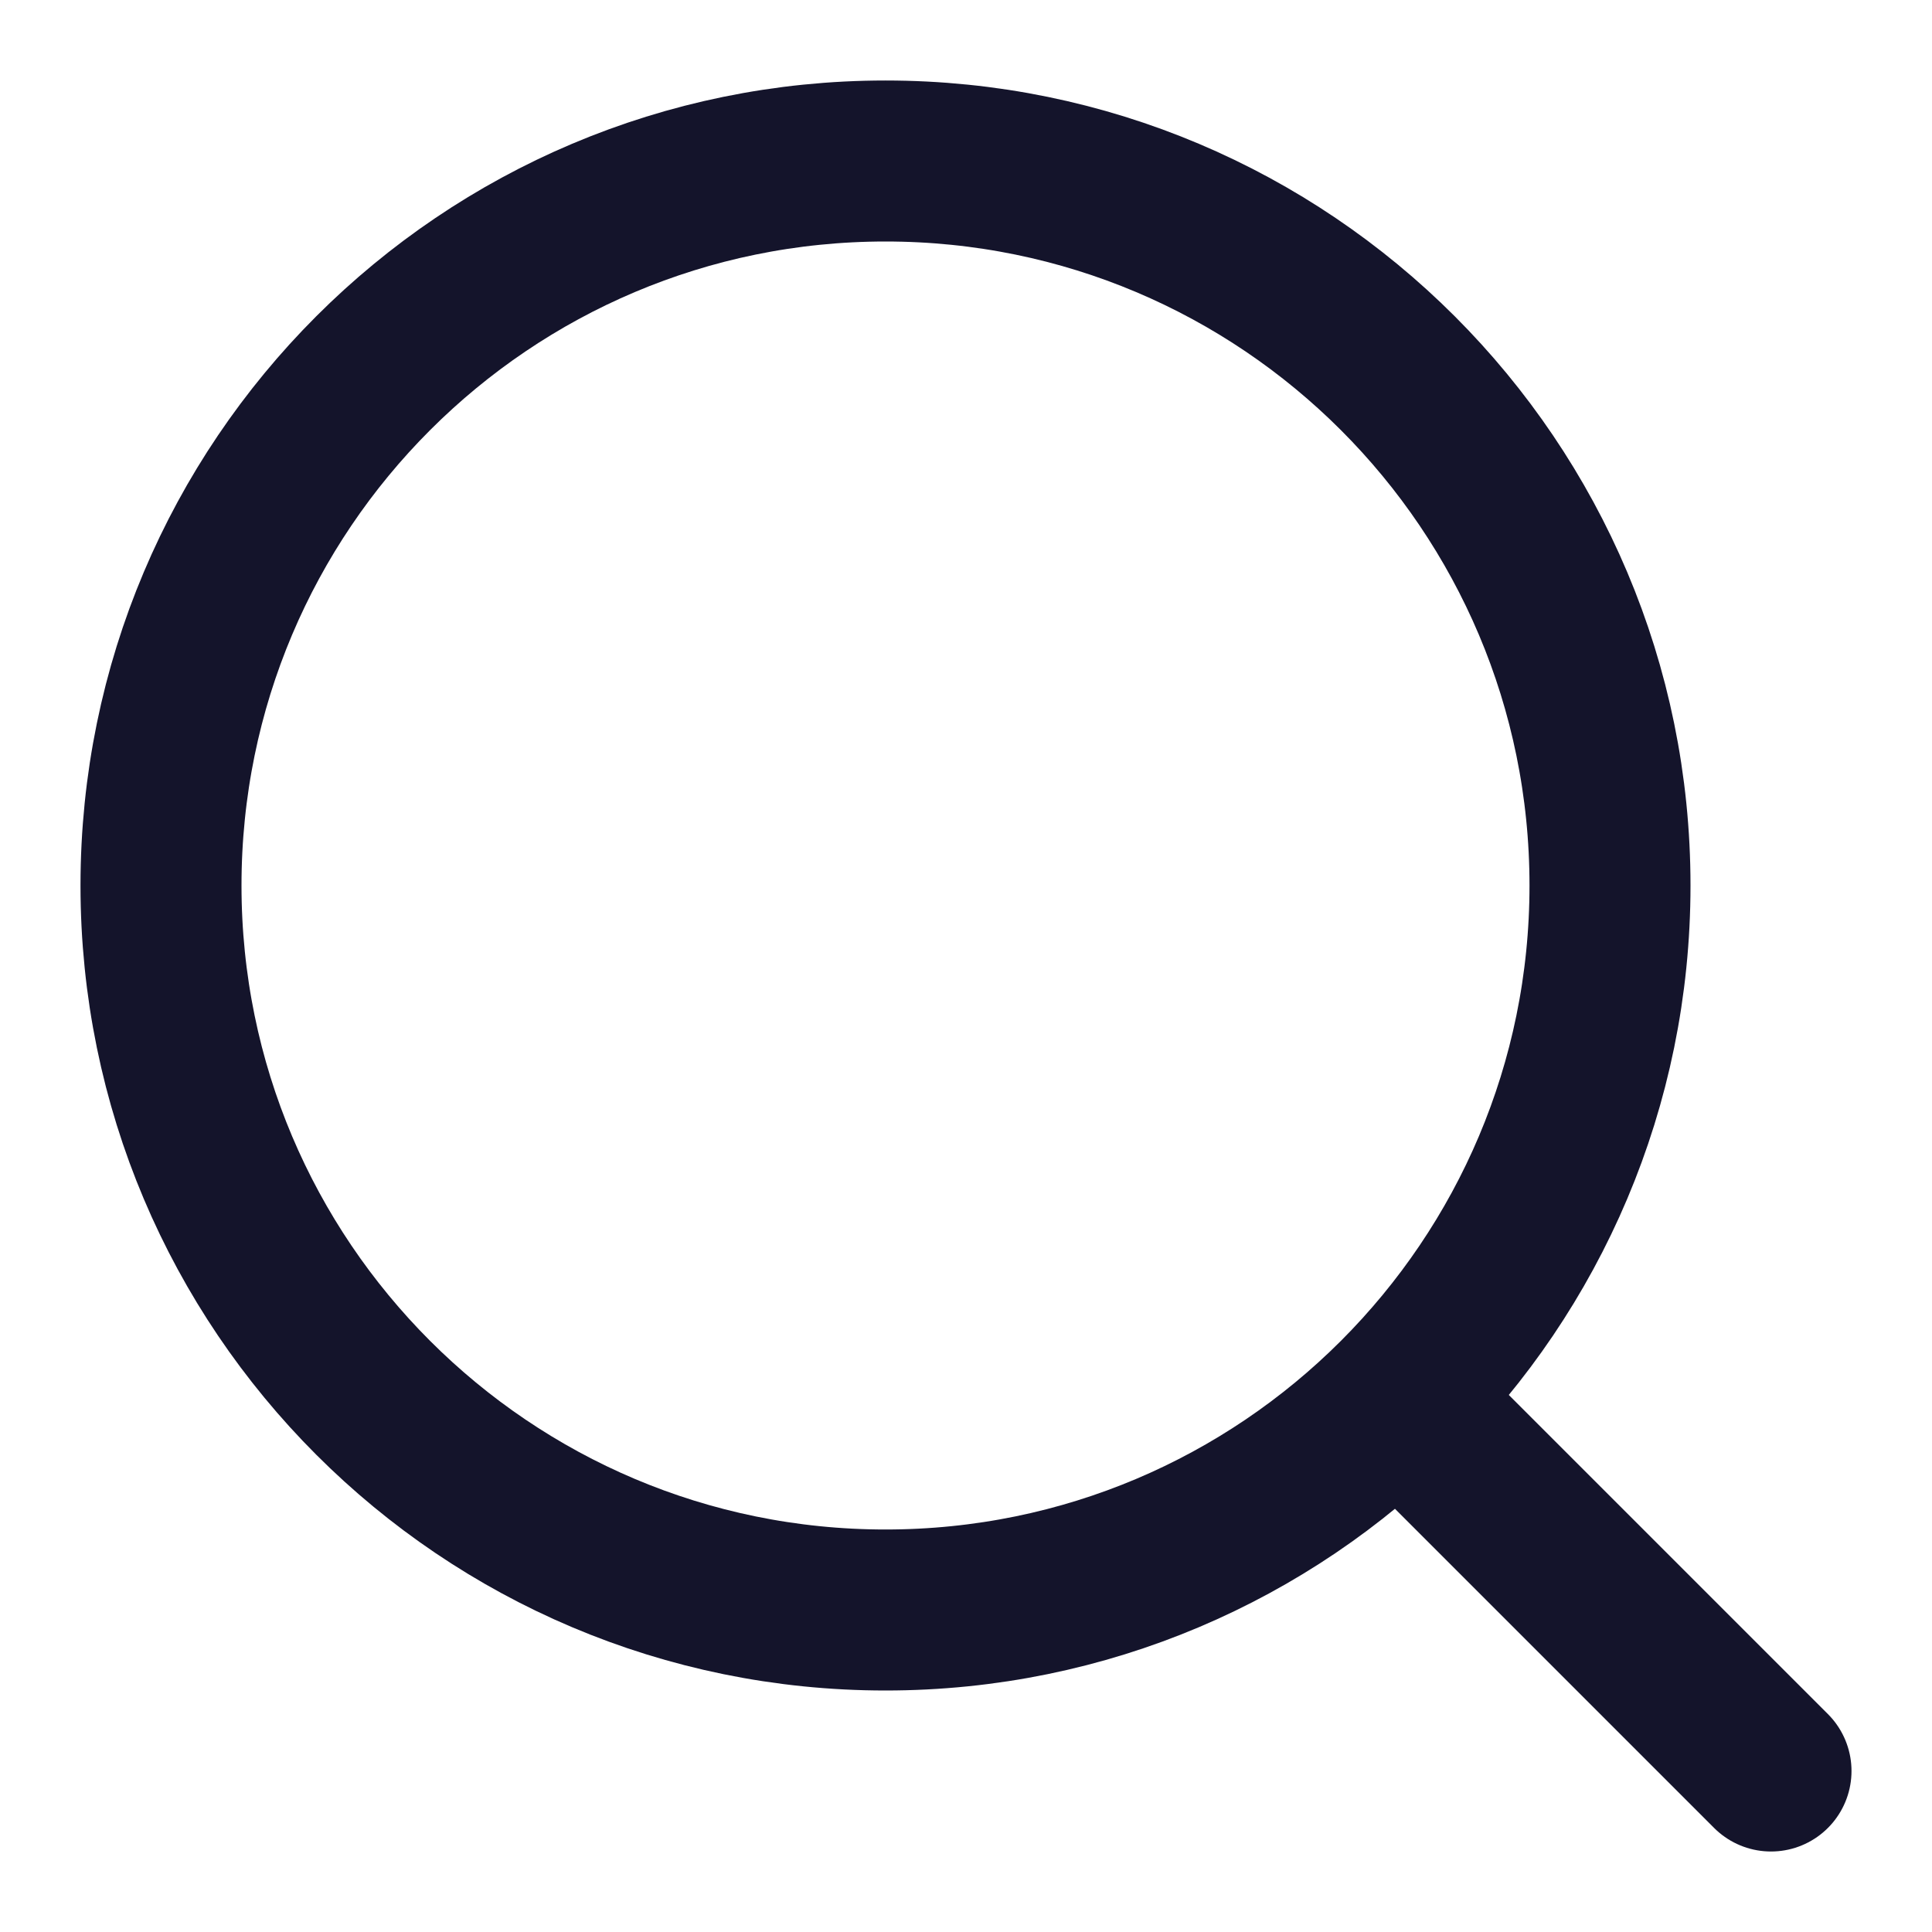
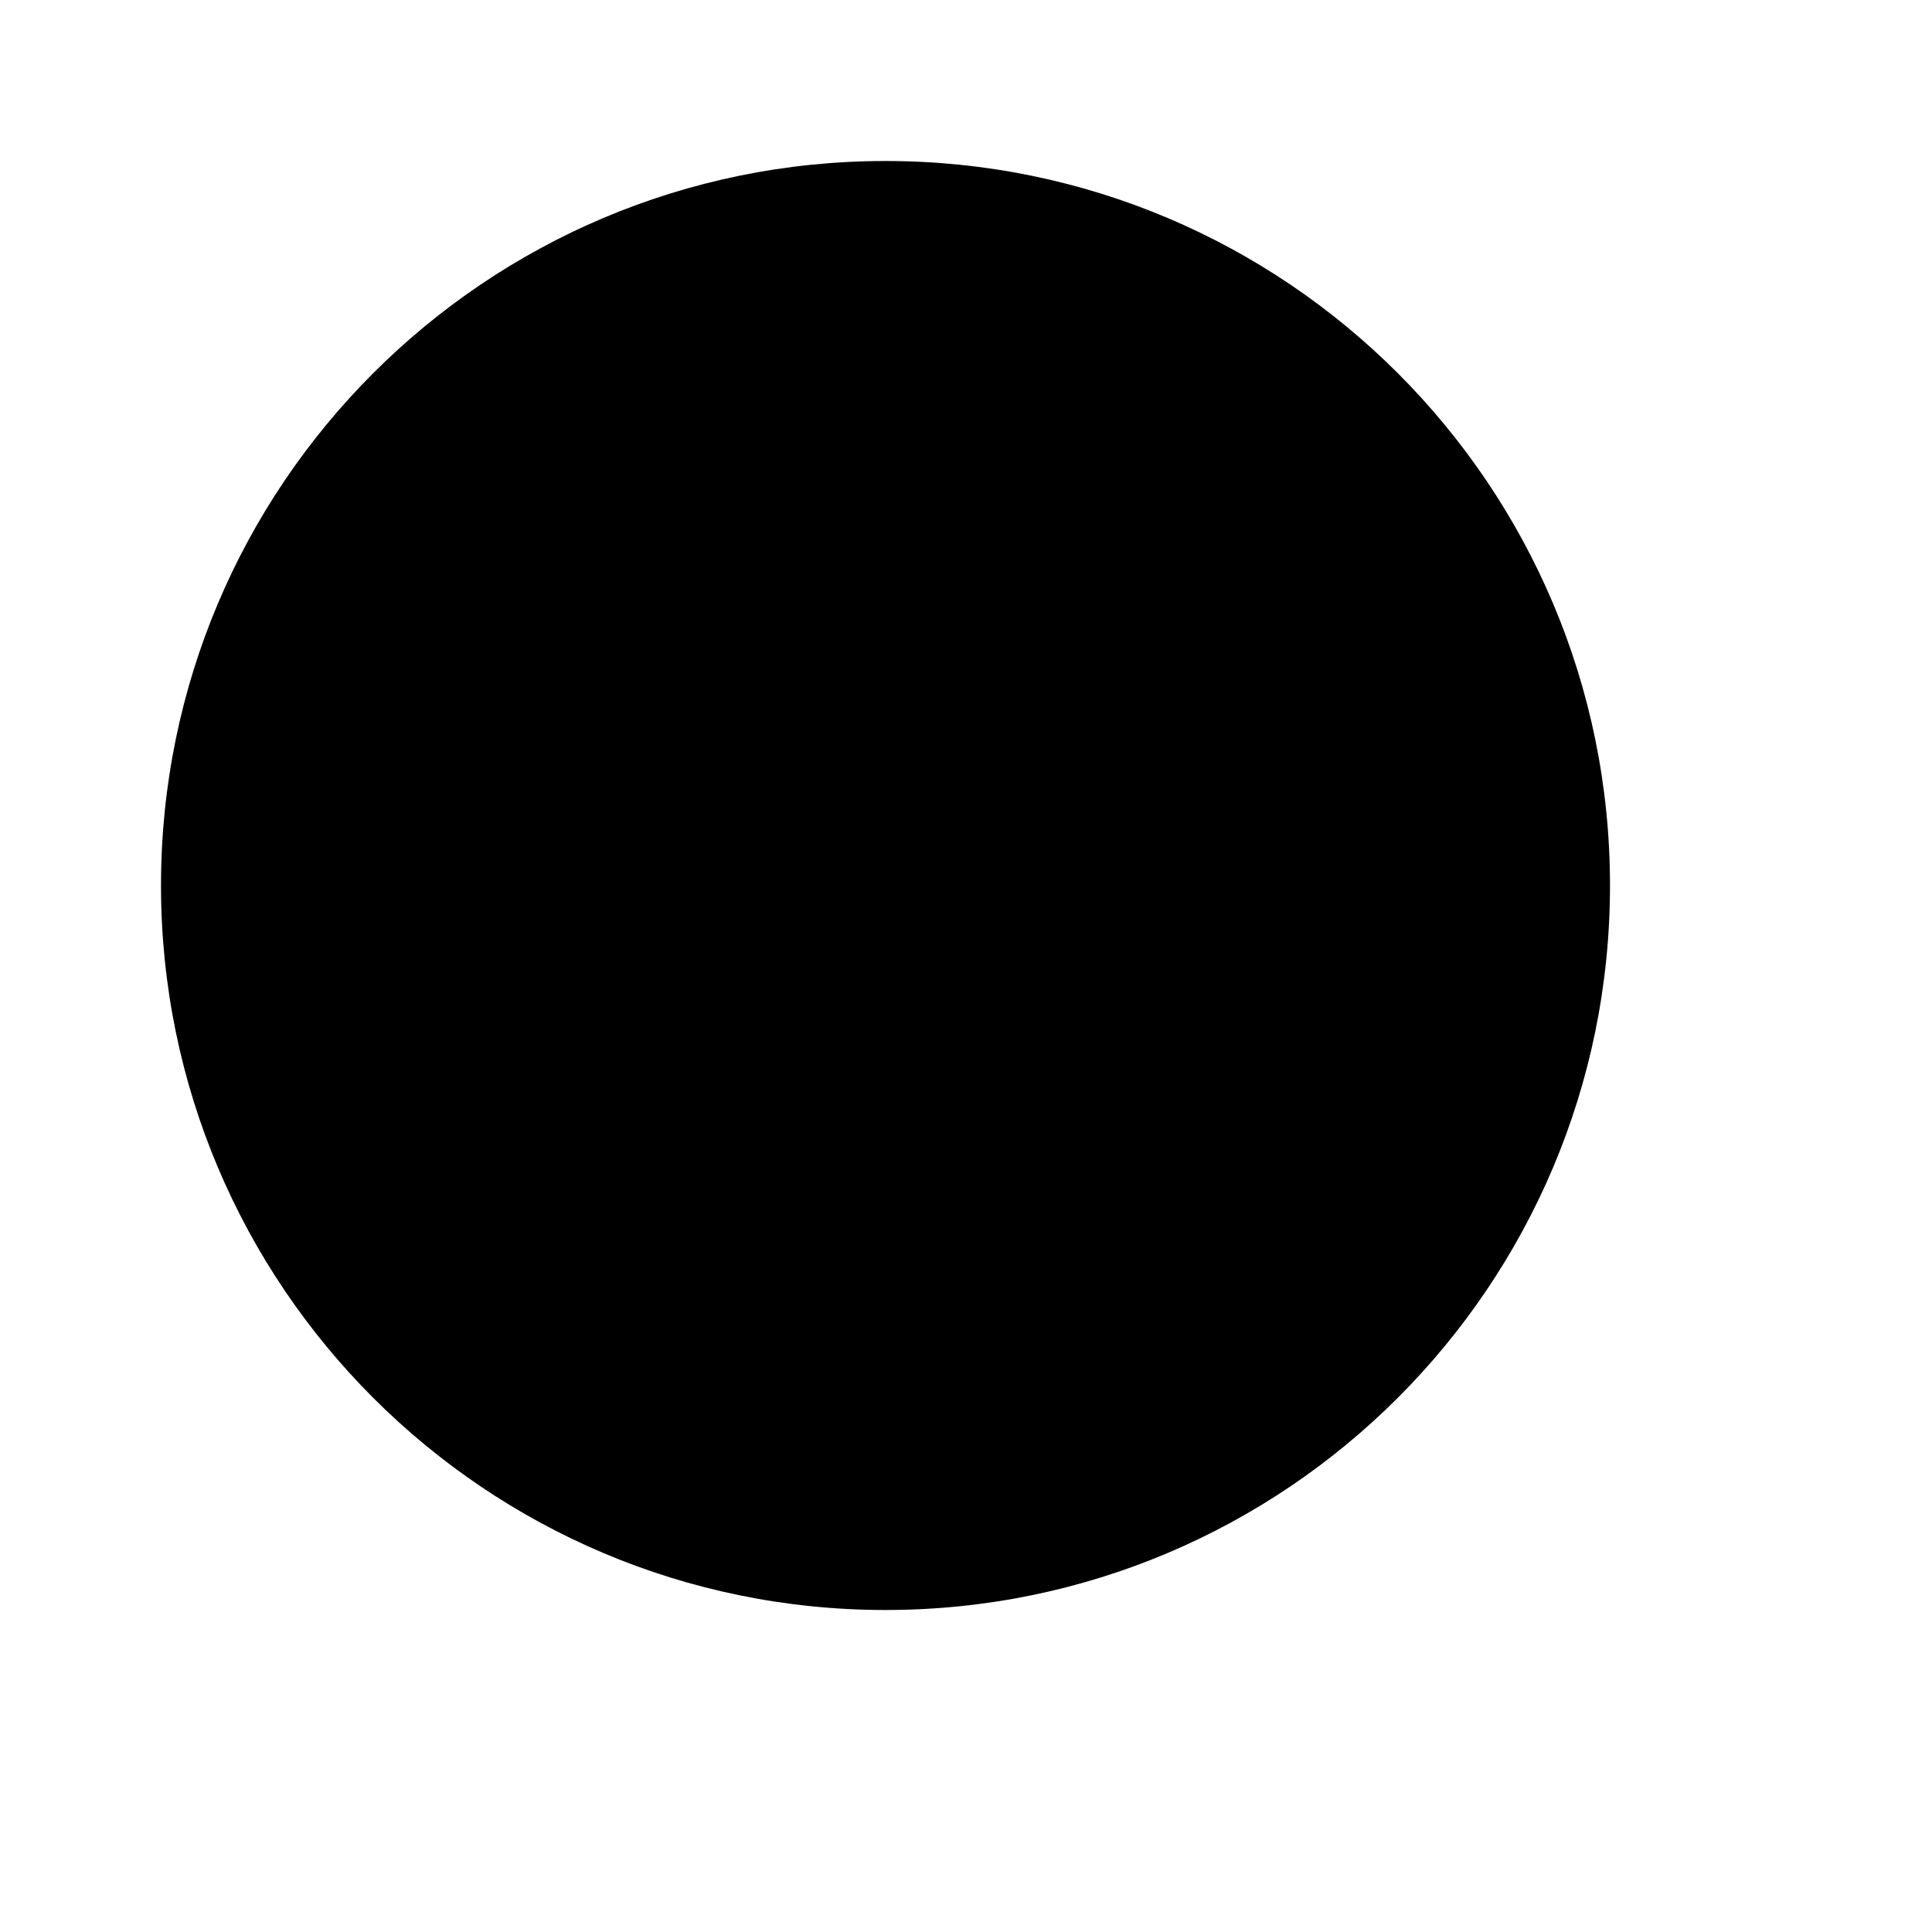
- <svg xmlns="http://www.w3.org/2000/svg" width="24" height="24" viewBox="0 0 24 24" fill="none">
-   <path d="M11 20C15.971 20 20 15.971 20 11C20 6.029 15.971 2 11 2C6.029 2 2 6.029 2 11C2 15.971 6.029 20 11 20Z" stroke="#14142B" stroke-width="2" stroke-linecap="round" stroke-linejoin="round" />
-   <path d="M22 22L18 18" stroke="#14142B" stroke-width="2" stroke-linecap="round" stroke-linejoin="round" />
+ <svg xmlns="http://www.w3.org/2000/svg" width="24" height="24" viewBox="0 0 24 24" fill="current">
+   <path d="M11 20C15.971 20 20 15.971 20 11C20 6.029 15.971 2 11 2C6.029 2 2 6.029 2 11C2 15.971 6.029 20 11 20Z" stroke="current" stroke-width="current" stroke-linecap="round" stroke-linejoin="round" />
+   <path d="M22 22L18 18" stroke="current" stroke-width="current" stroke-linecap="round" stroke-linejoin="round" />
</svg>
